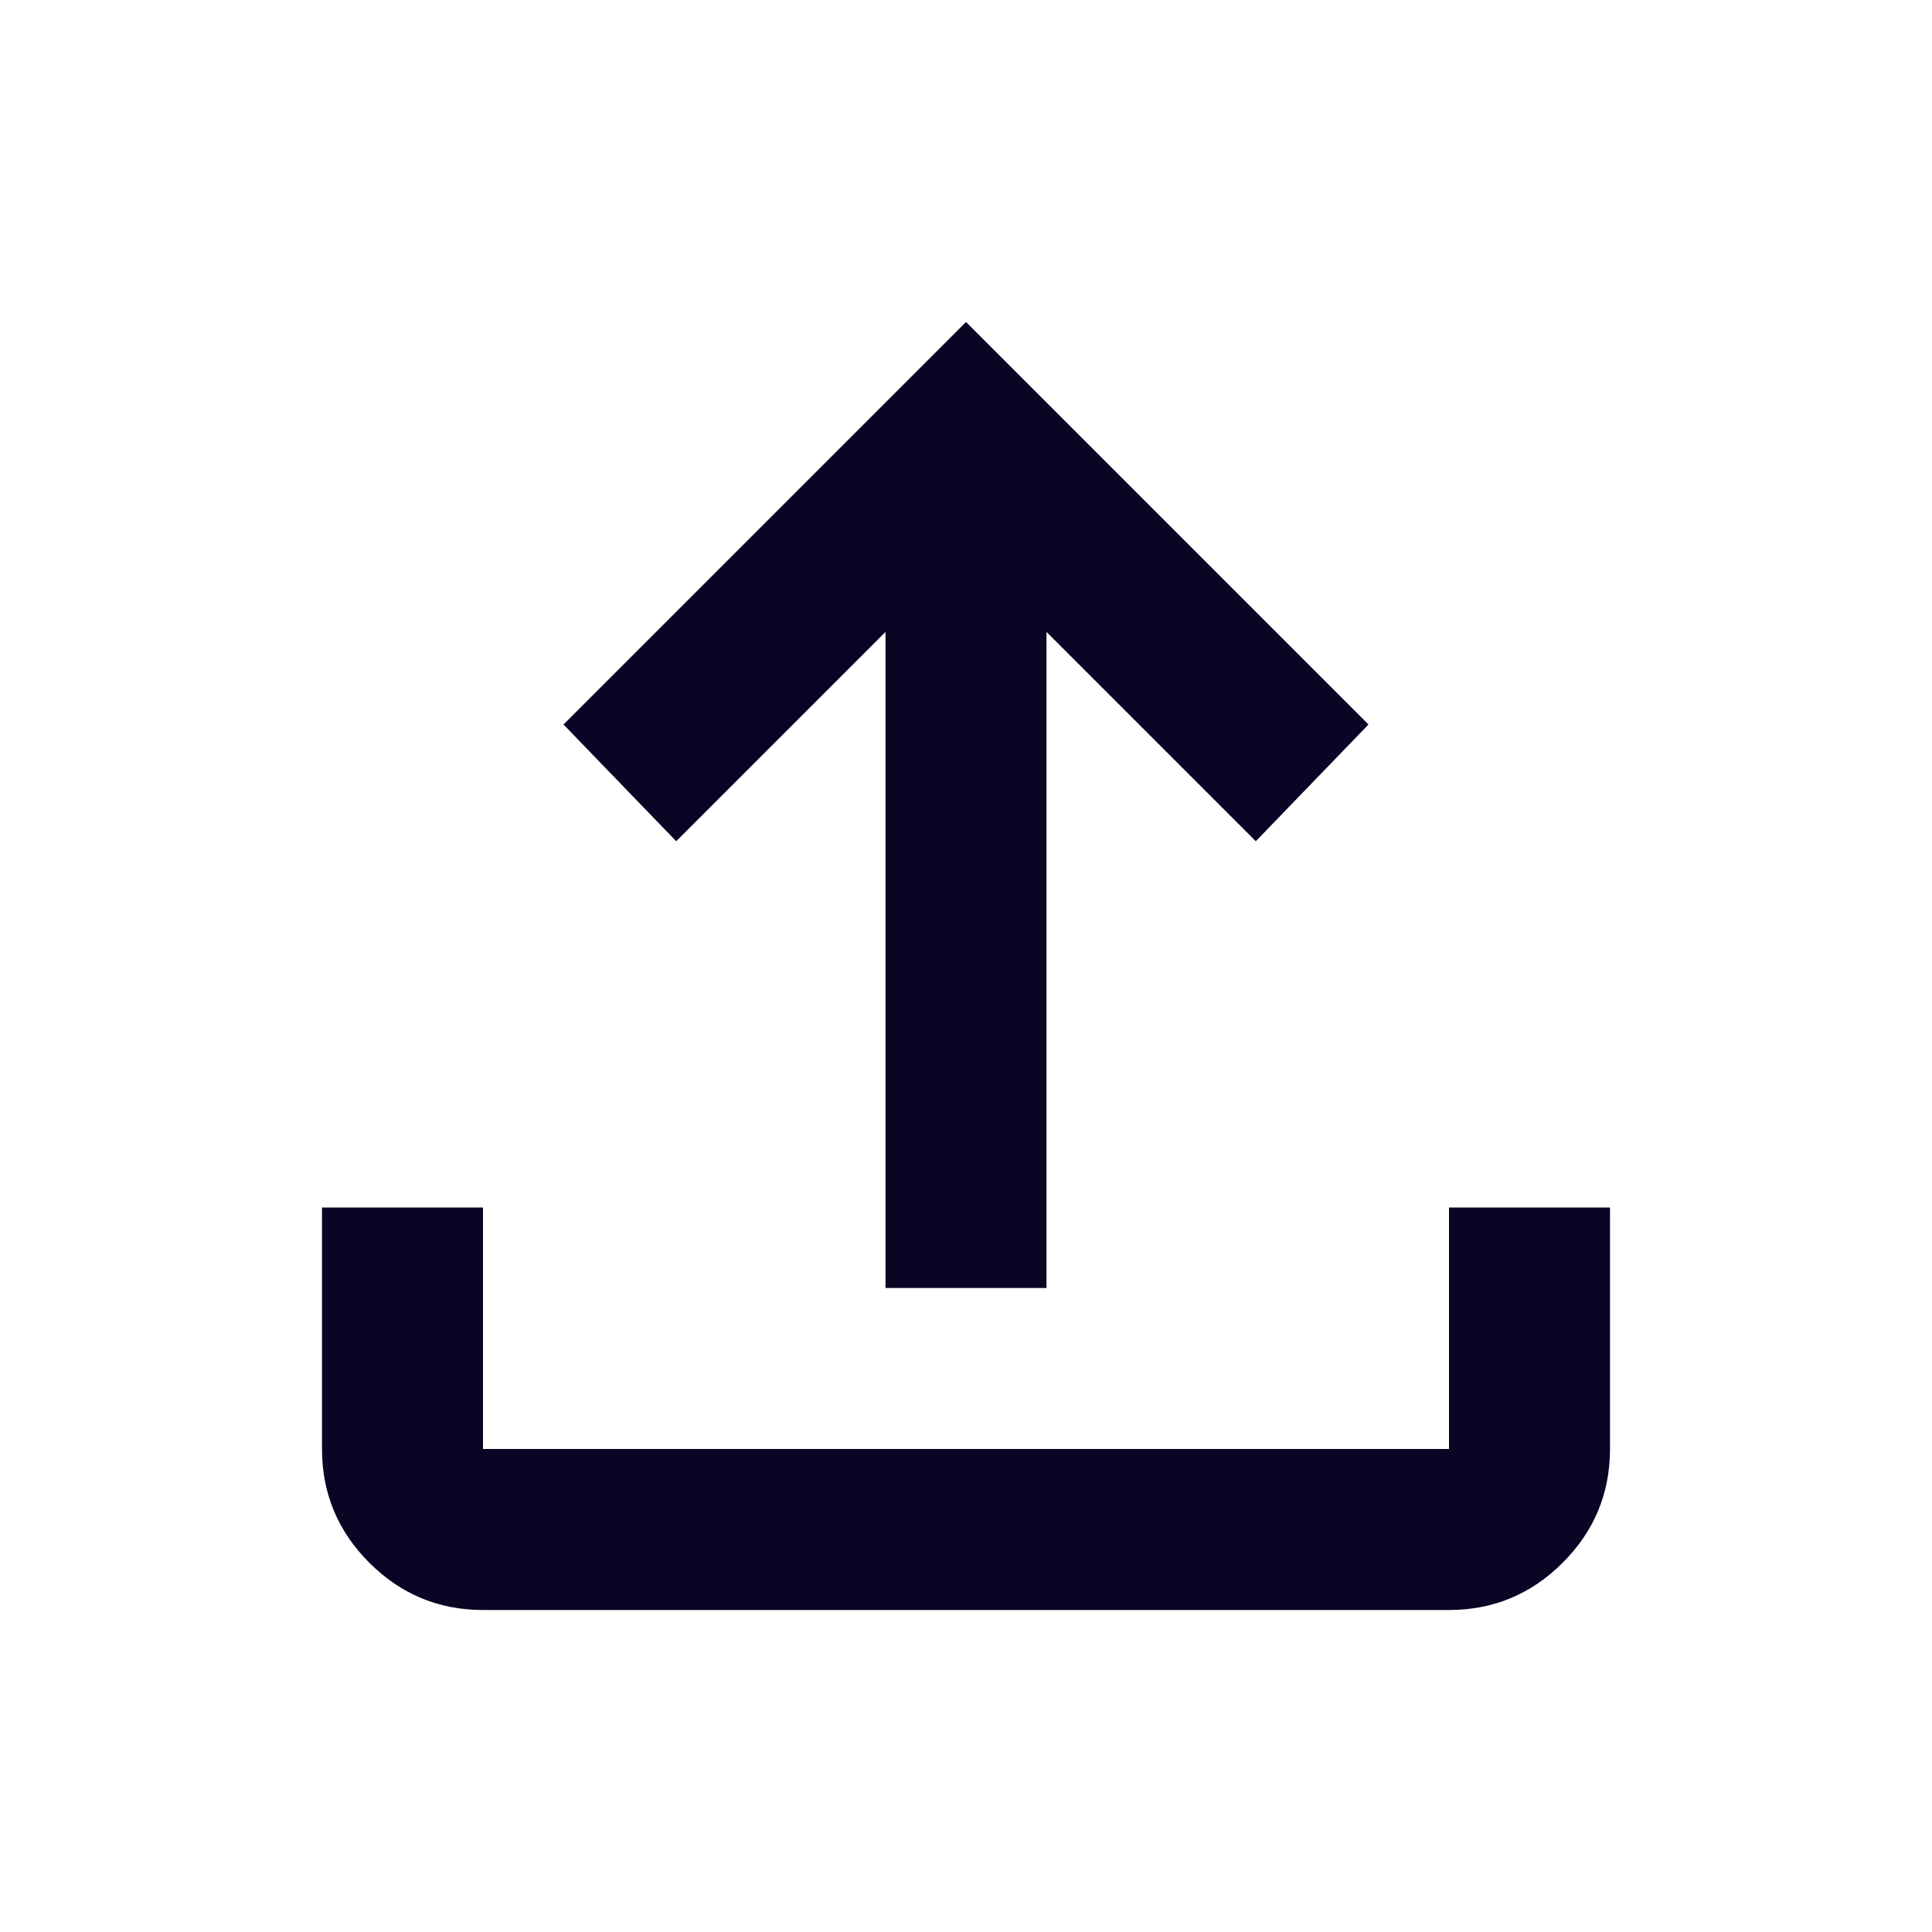
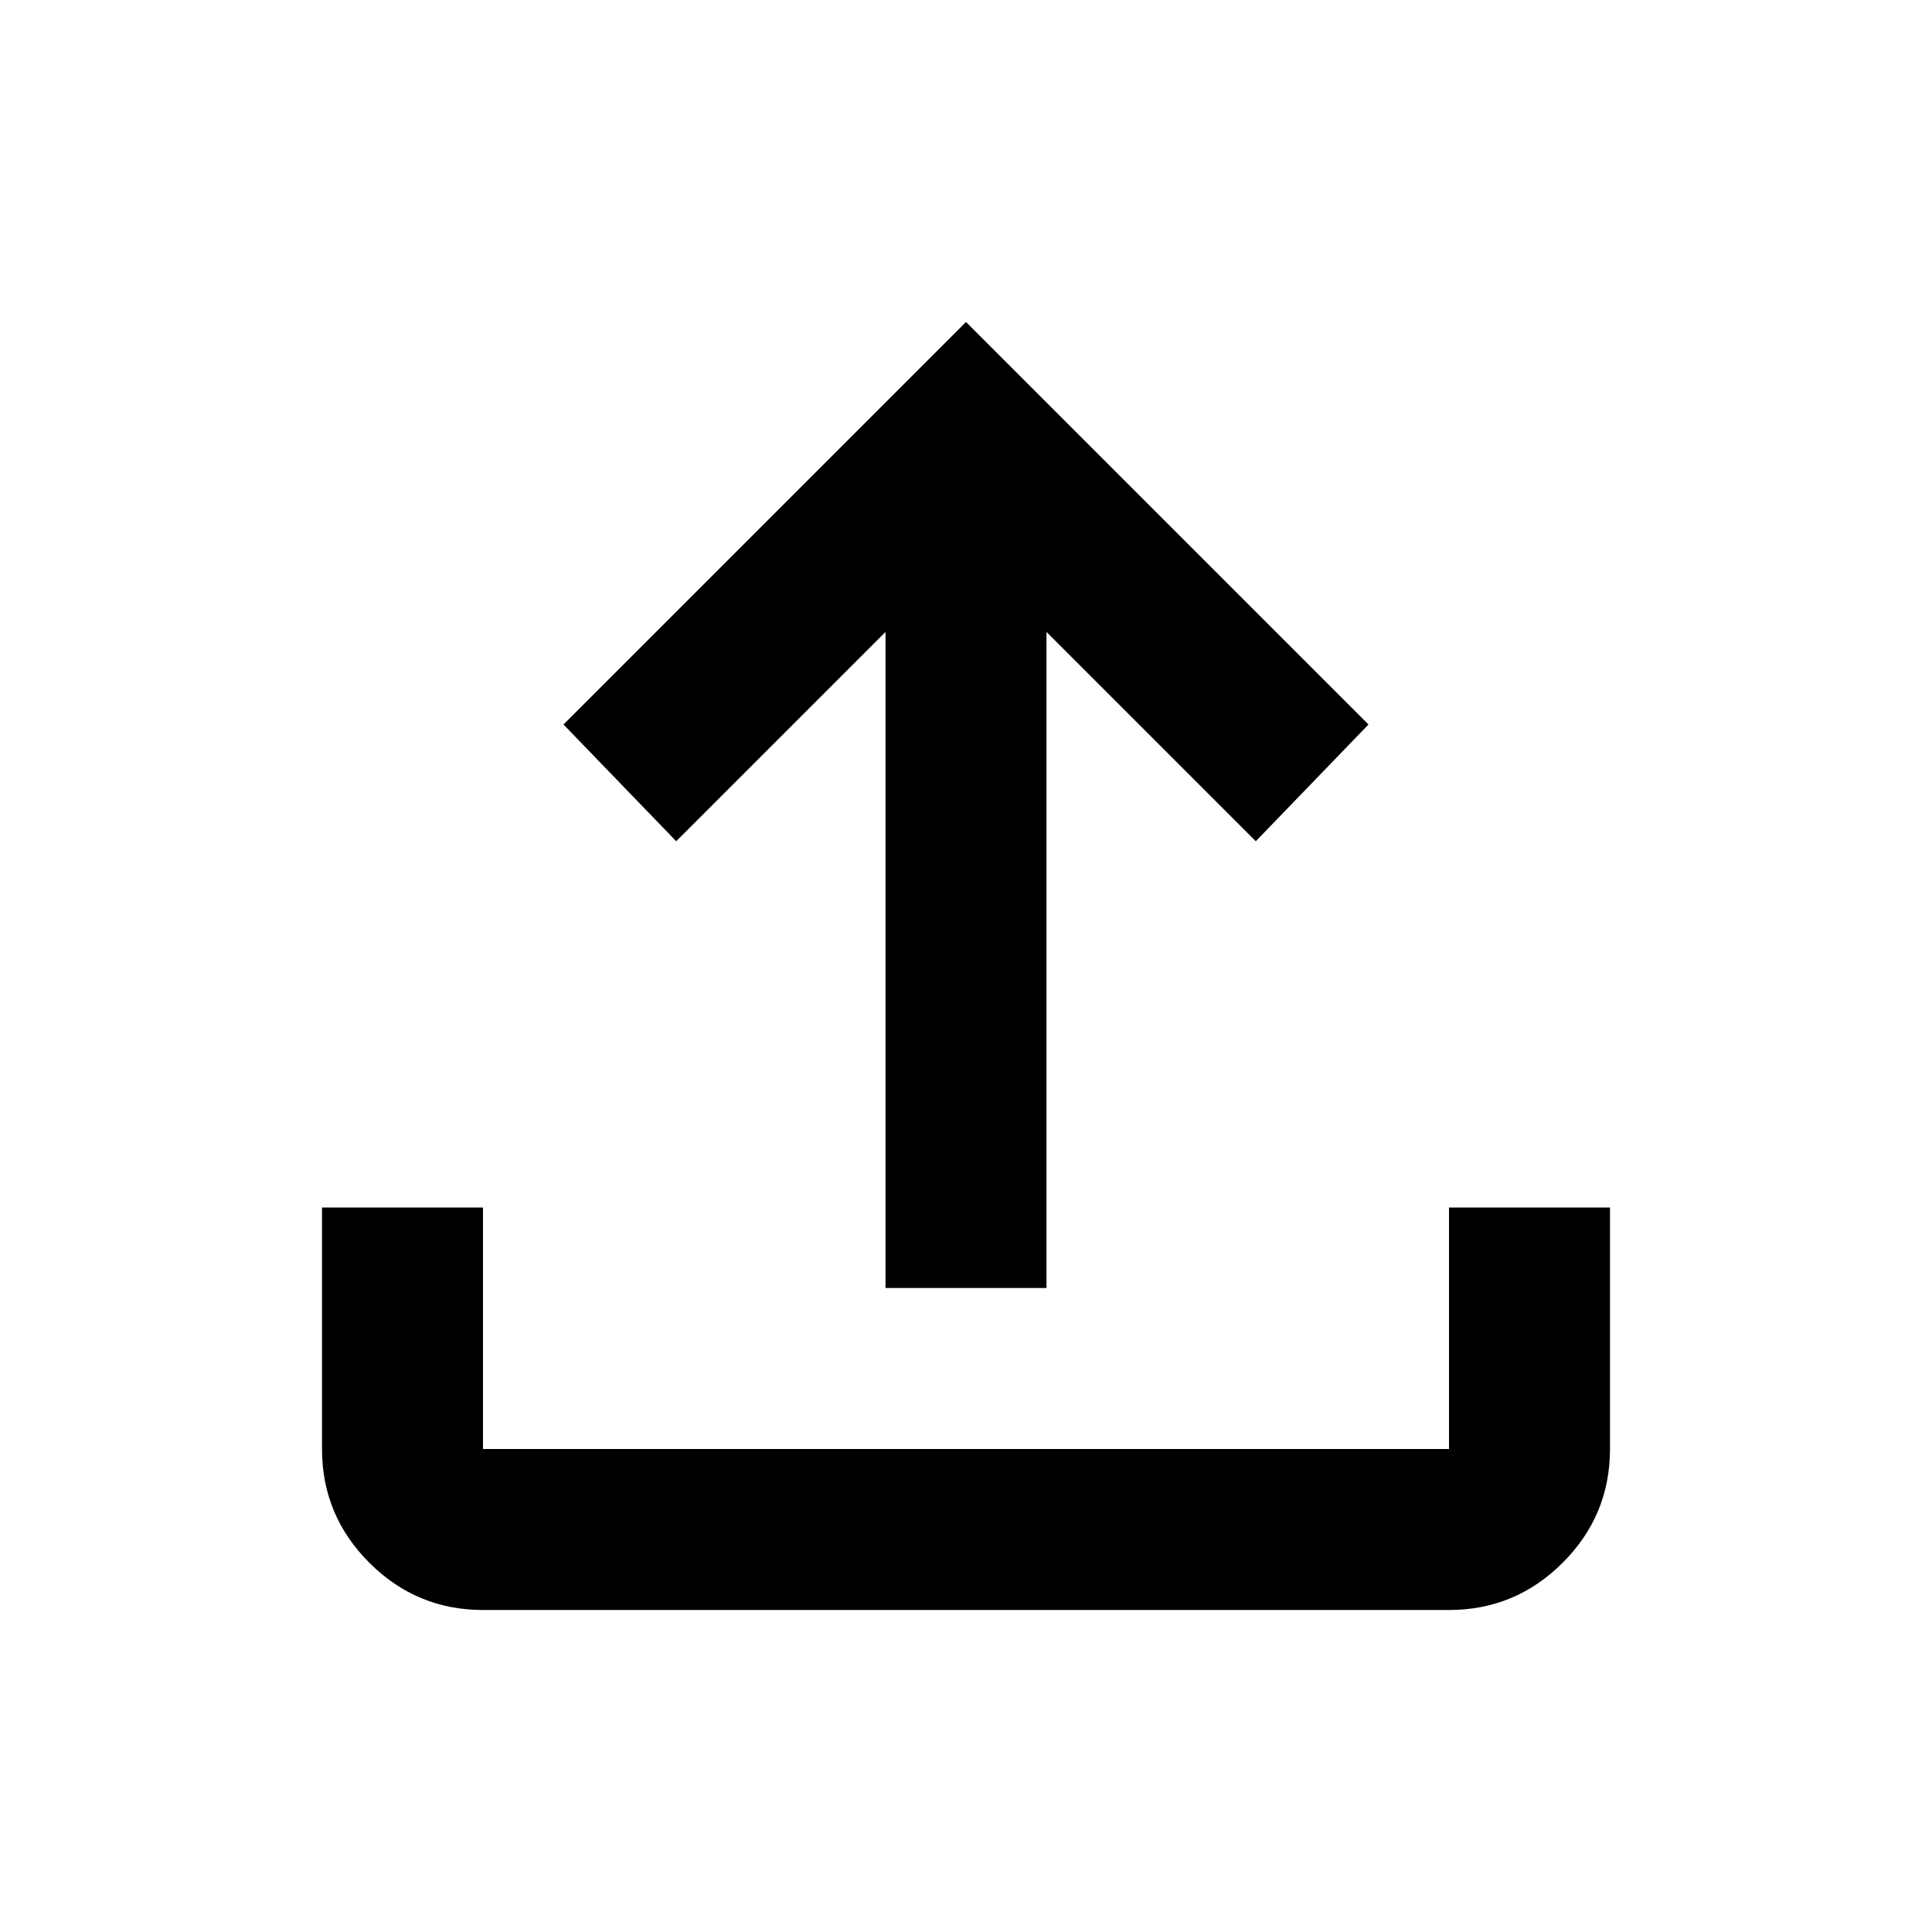
- <svg xmlns="http://www.w3.org/2000/svg" height="24" viewBox="0 -960 960 960" width="24">
-   <path d="M440-320v-326L336-542l-56-58 200-200 200 200-56 58-104-104v326h-80ZM240-160q-33 0-56.5-23.5T160-240v-120h80v120h480v-120h80v120q0 33-23.5 56.5T720-160H240Z" fill="#080525" />
+ <svg xmlns="http://www.w3.org/2000/svg" height="24px" viewBox="0 -960 960 960" width="24px" fill="#000000">
+   <path d="M440-320v-326L336-542l-56-58 200-200 200 200-56 58-104-104v326h-80ZM240-160q-33 0-56.5-23.5T160-240v-120h80v120h480v-120h80v120q0 33-23.5 56.5T720-160H240Z" />
</svg>
